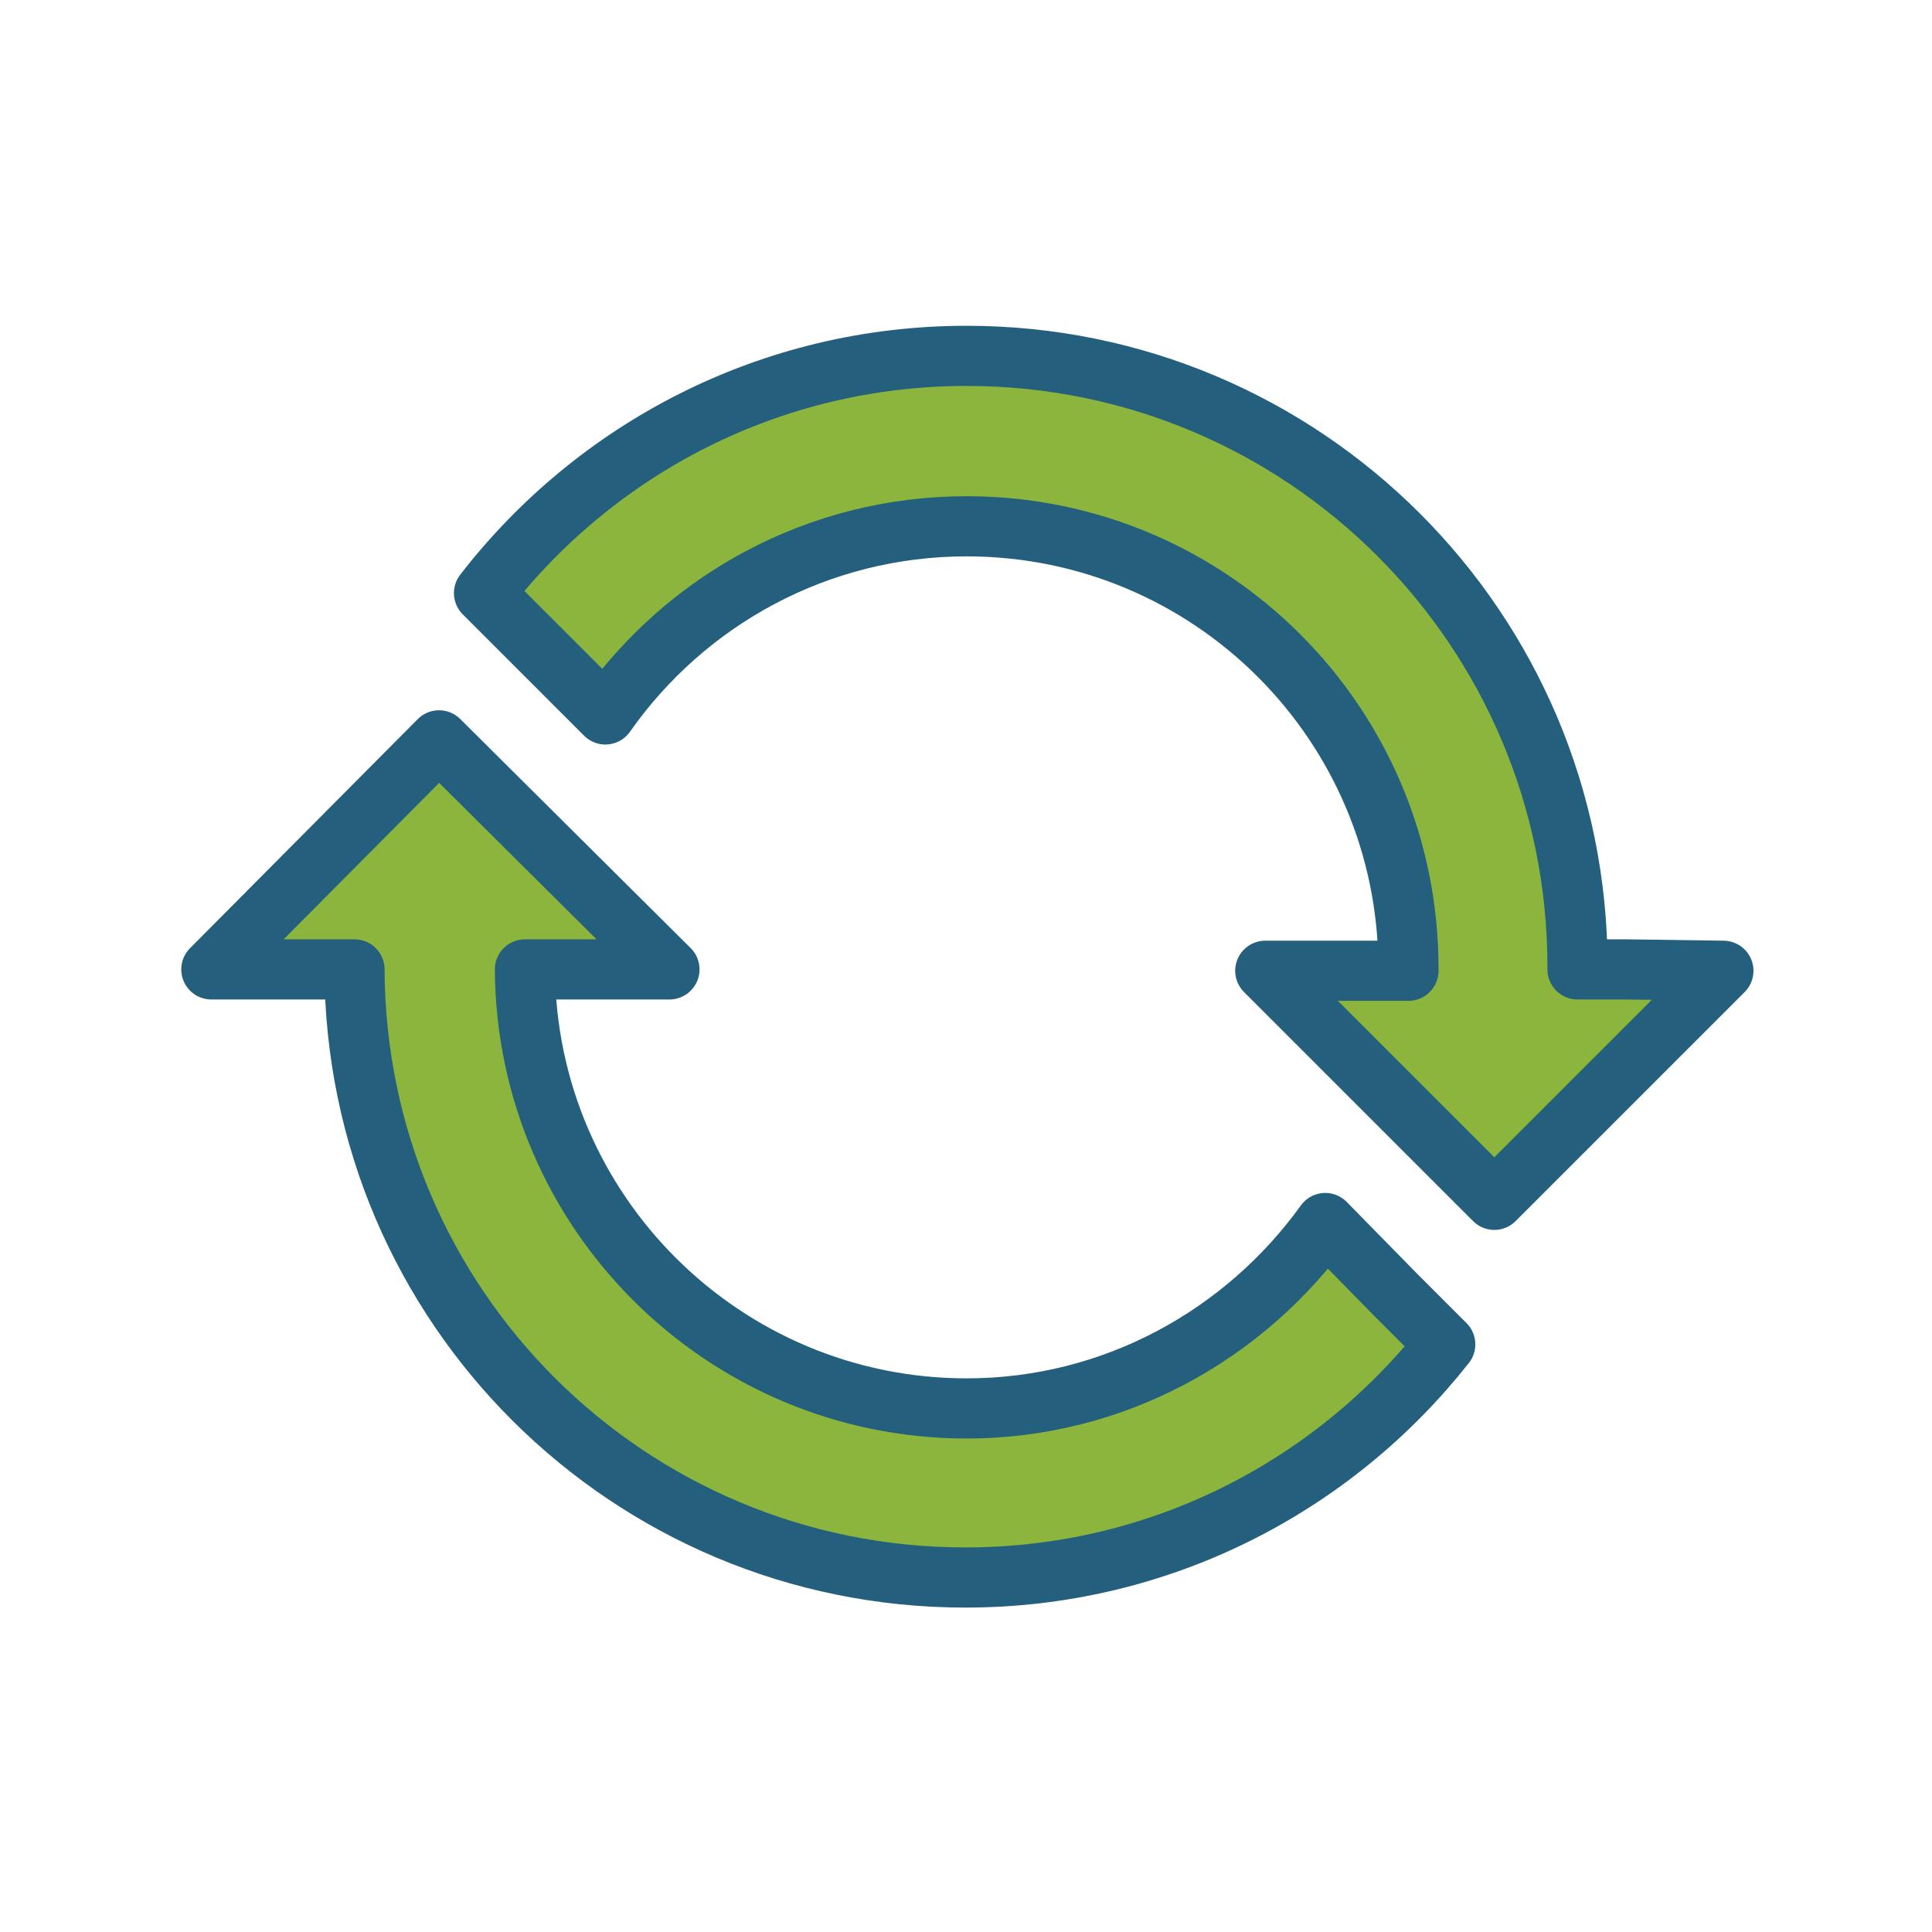
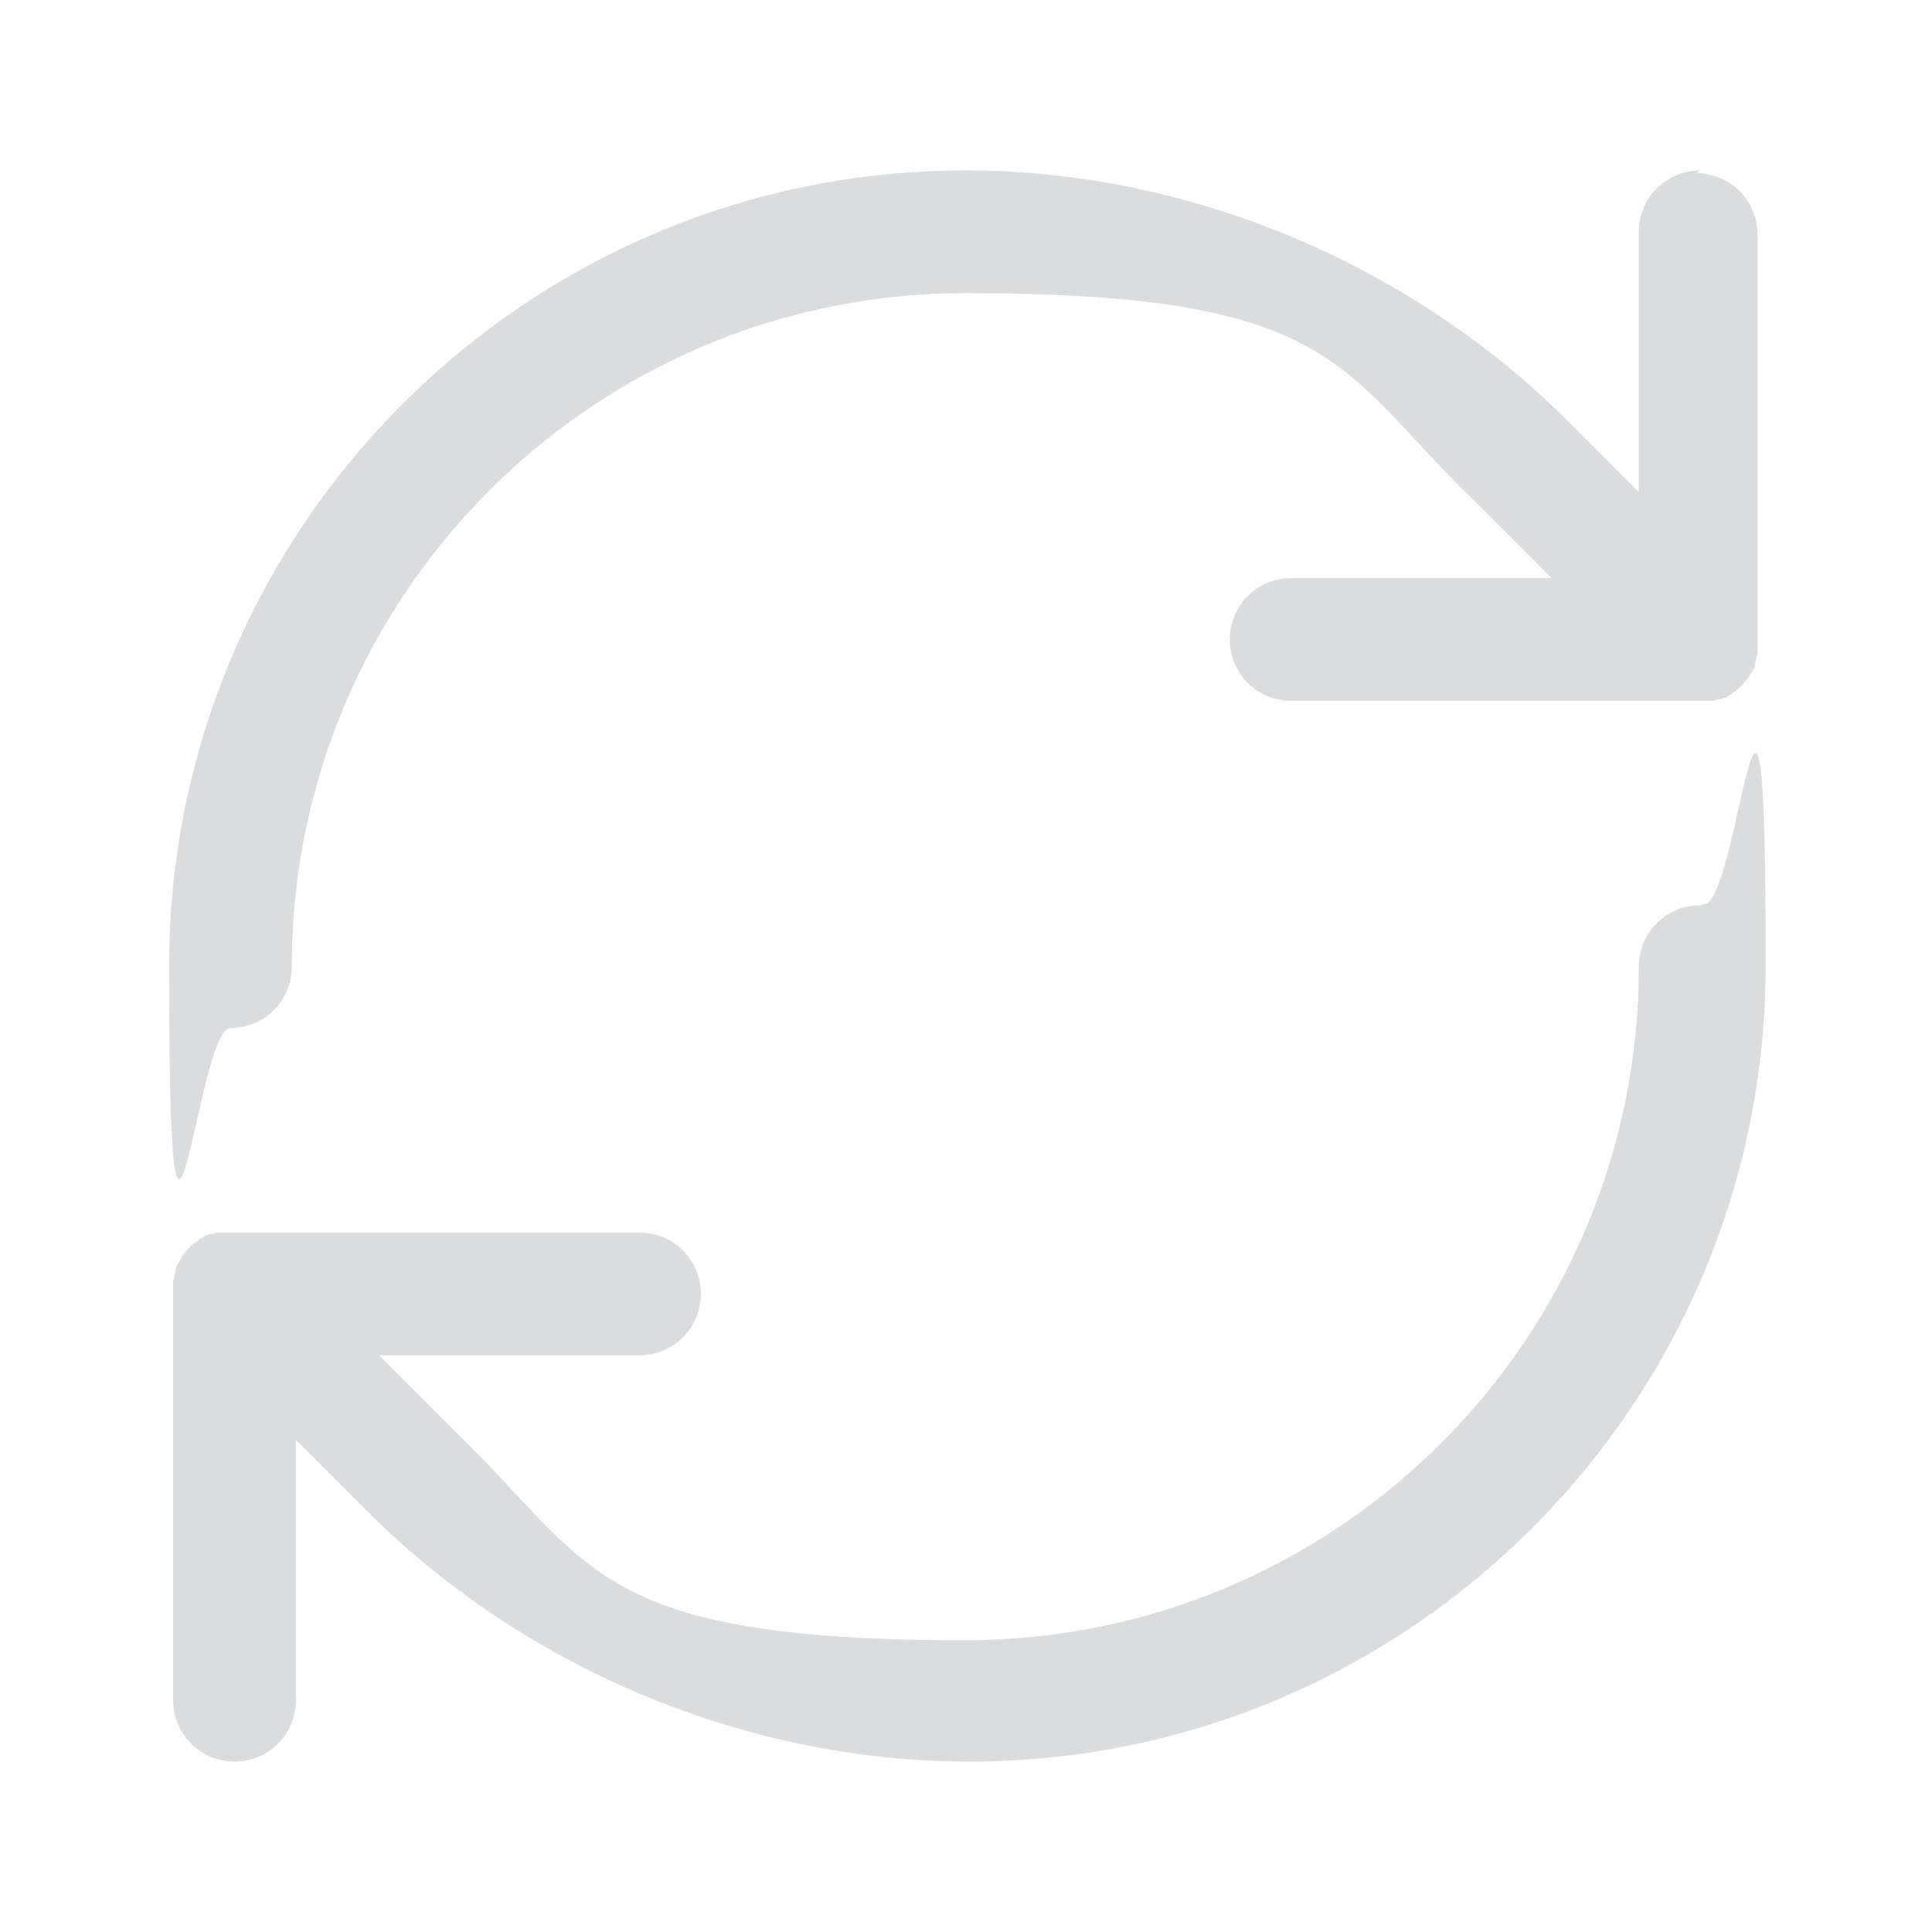
- <svg xmlns="http://www.w3.org/2000/svg" version="1.1" id="Calque_1" x="0px" y="0px" viewBox="0 0 141.7 141.7" style="enable-background:new 0 0 141.7 141.7;" xml:space="preserve">
-   <path d="M97.2 89.7C91.3 97.9 81.7 103.3 70.9 103.3C53.1 103.3 38.6 88.9 38.5 71.1H42.3H49.1L32.2 54.3L15.5 71.1H24.4H24.6H26C26.1 95.8 46.1 115.7 70.8 115.7C85.1 115.7 97.8 109 106 98.6L102.3 94.9L97.2 89.7Z" fill="#8BB53C" stroke="#24607E" stroke-width="4.412" stroke-miterlimit="10" stroke-linecap="round" stroke-linejoin="round" />
-   <path d="M119.3 71.1H115.7C115.7 71 115.7 70.9 115.7 70.9C115.7 46.1 95.6 26.1 70.9 26.1C56.5 26.1 43.7 32.9 35.5 43.5L39.3 47.3L44.4 52.4C50.3 44 60 38.6 70.9 38.6C88.8 38.6 103.3 53.1 103.3 71C103.3 71.1 103.3 71.2 103.3 71.2H99.4H92.8L109.6 88L126.4 71.2L119.3 71.1Z" fill="#8BB53C" stroke="#24607E" stroke-width="4.412" stroke-miterlimit="10" stroke-linecap="round" stroke-linejoin="round" />
+ <svg xmlns="http://www.w3.org/2000/svg" id="Calque_1" baseProfile="tiny" version="1.2" viewBox="0 0 141.7 141.7">
+   <path d="M124.7,12.5c-2.5,0-4.5,2-4.5,4.5v19.1l-5.9-5.9c-11.6-11.2-27.5-17.7-43.5-17.7-32.2,0-58.4,26.2-58.4,58.4s2,4.5,4.5,4.5,4.5-2,4.5-4.5c0-27.2,22.1-49.4,49.4-49.4s27.3,5.5,37.2,15.1l5.8,5.8h-19.1c-2.5,0-4.5,2-4.5,4.5s2,4.5,4.5,4.5h29.9c.3,0,.6,0,.9,0,.1,0,.3,0,.4-.1.2,0,.3,0,.5-.1.2,0,.3-.1.4-.2.1,0,.2-.1.3-.2.5-.3.9-.8,1.2-1.2,0-.1.1-.2.2-.3,0-.1.2-.3.2-.4,0-.1,0-.3.1-.5,0-.1,0-.3.1-.4,0-.3,0-.6,0-.9v-29.9c0-2.5-2-4.5-4.5-4.5Z" fill="#dadcdd" />
+   <path d="M124.7,66.4c-2.5,0-4.5,2-4.5,4.5,0,27.2-22.1,49.4-49.4,49.4s-27.3-5.5-37.2-15.1l-5.8-5.8h19.1c2.5,0,4.5-2,4.5-4.5s-2-4.5-4.5-4.5h-29.9c-.3,0-.6,0-.9,0-.1,0-.3,0-.4.1-.2,0-.3,0-.5.1-.2,0-.3.2-.4.2-.1,0-.2.1-.3.2-.5.3-.9.8-1.2,1.2,0,.1-.1.2-.2.4,0,.1-.2.3-.2.4,0,.2,0,.3-.1.5,0,.1,0,.2-.1.4,0,.3,0,.6,0,.9v29.9c0,2.5,2,4.5,4.5,4.5s4.5-2,4.5-4.5v-19.1l5.9,5.9c11.6,11.2,27.5,17.7,43.5,17.7,32.2,0,58.4-26.2,58.4-58.4s-2-4.5-4.5-4.5Z" fill="#dadcdd" />
</svg>
